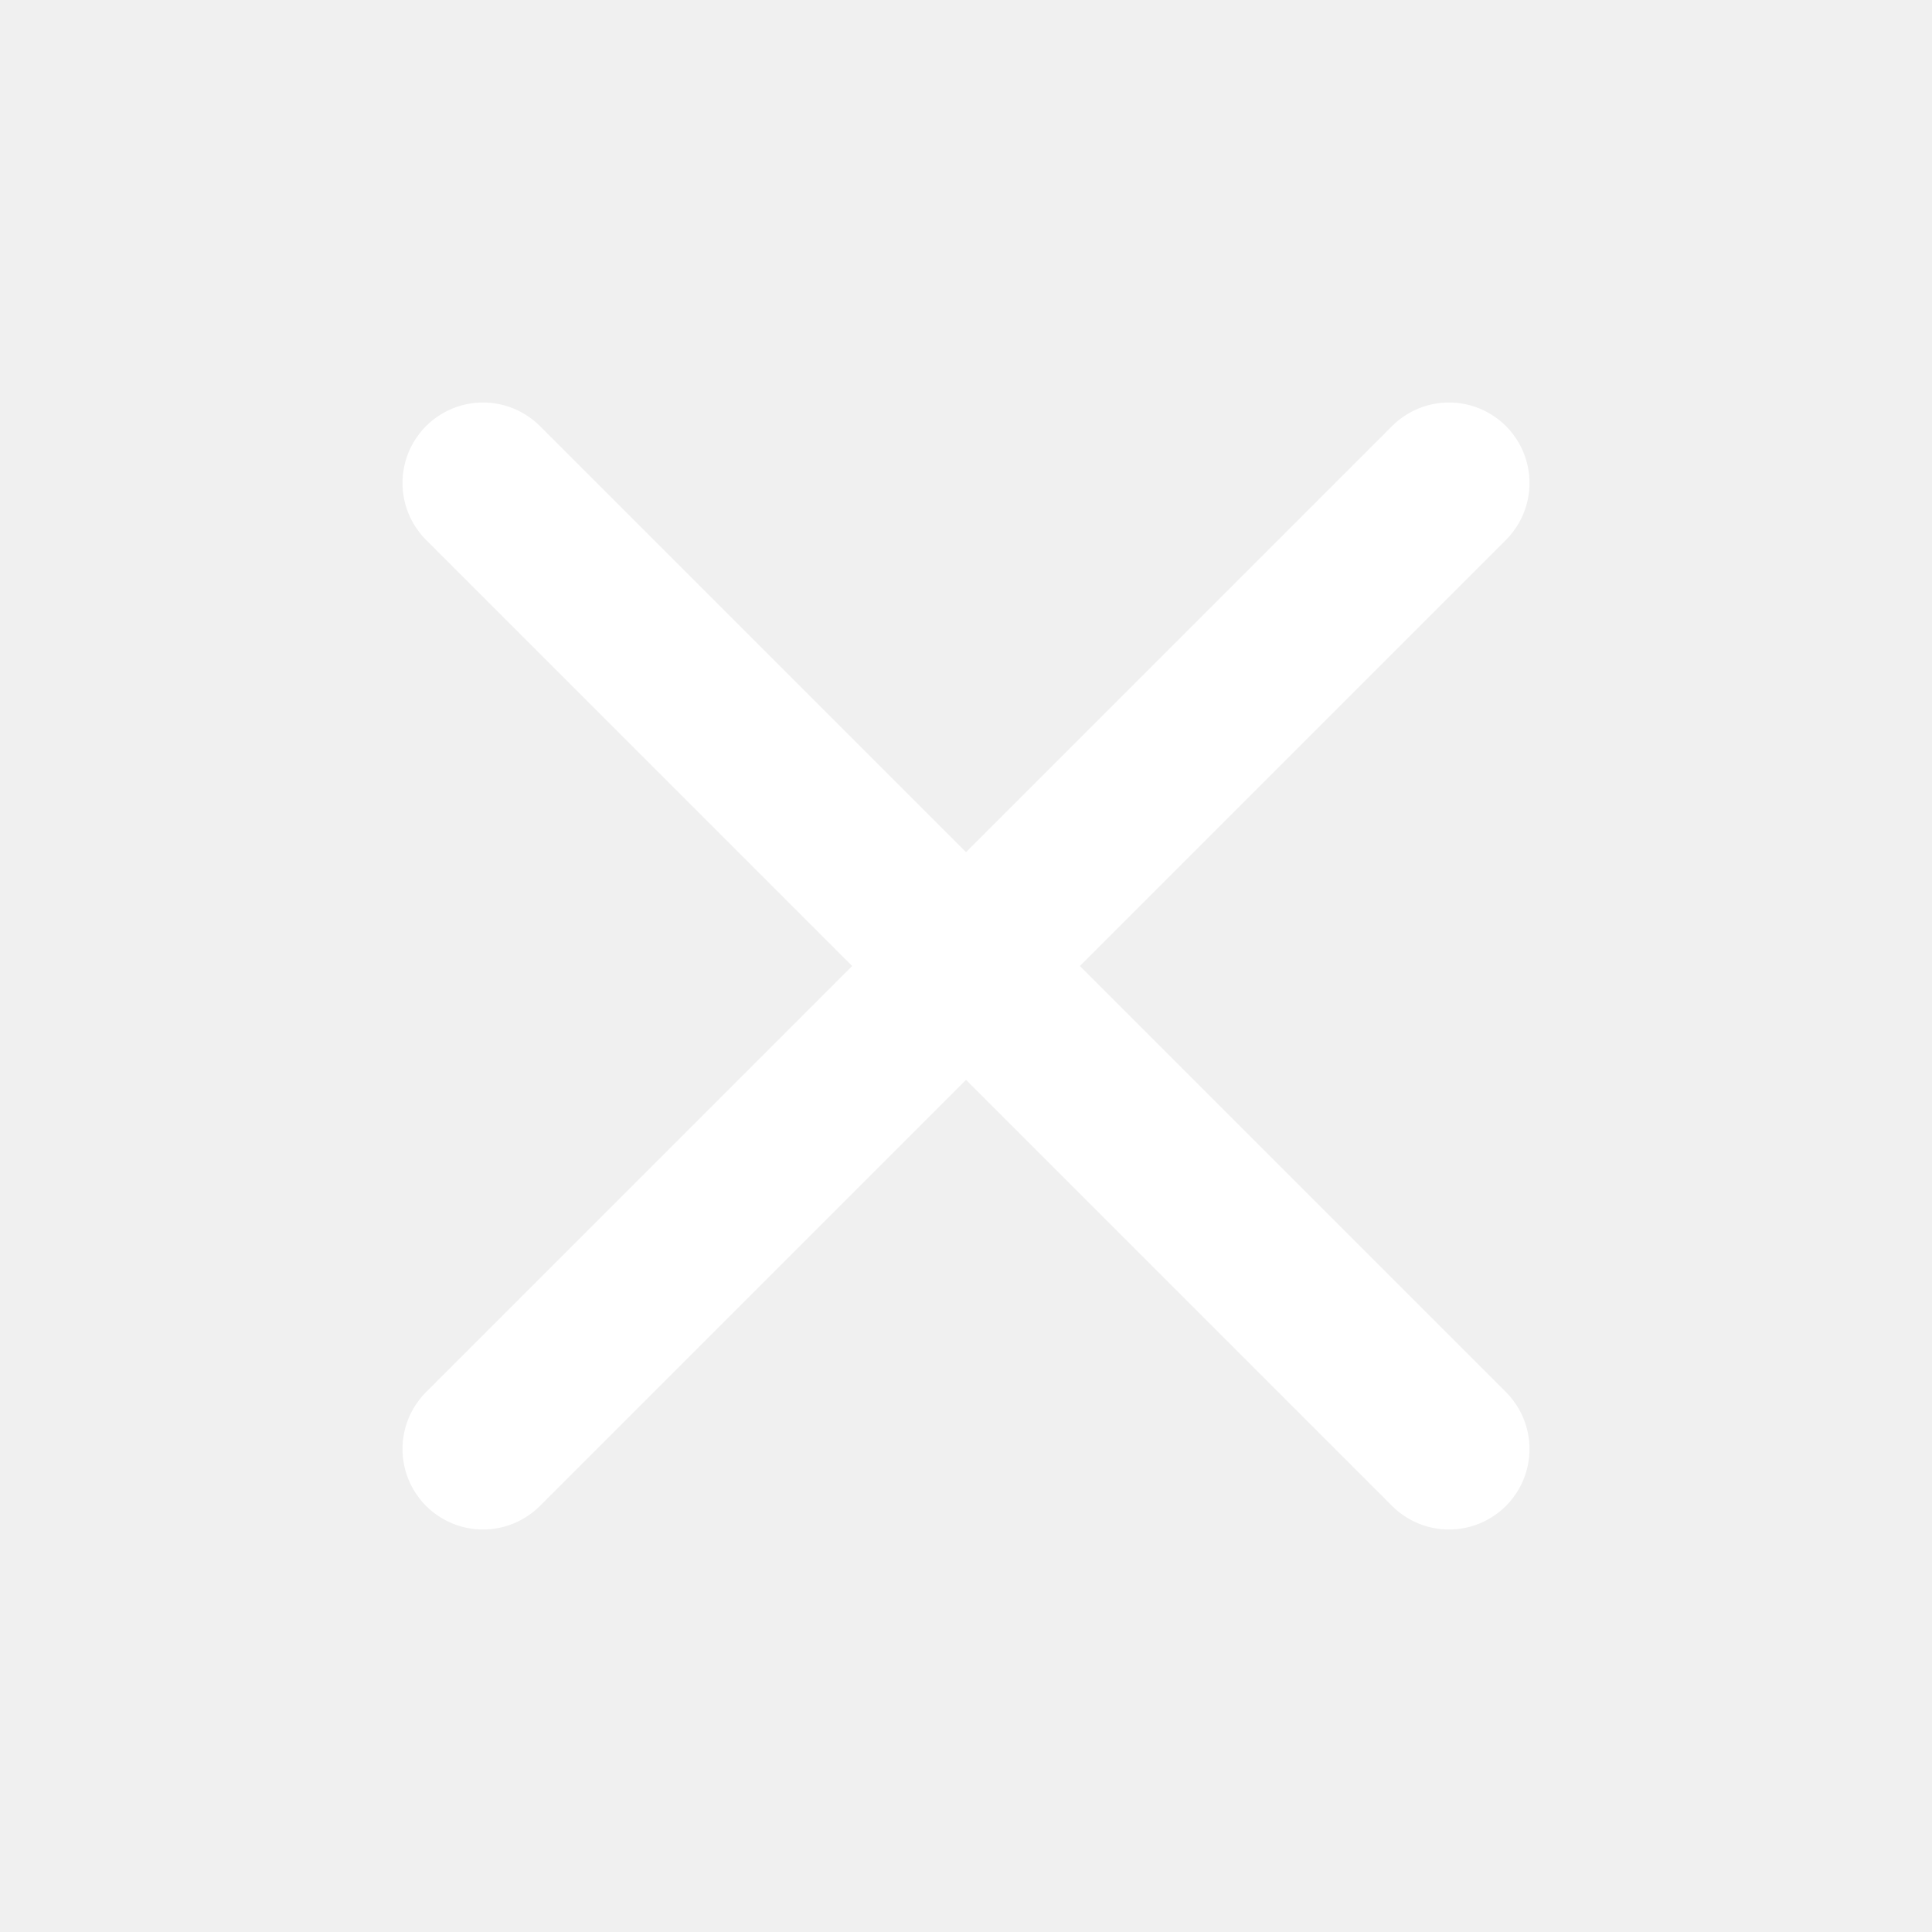
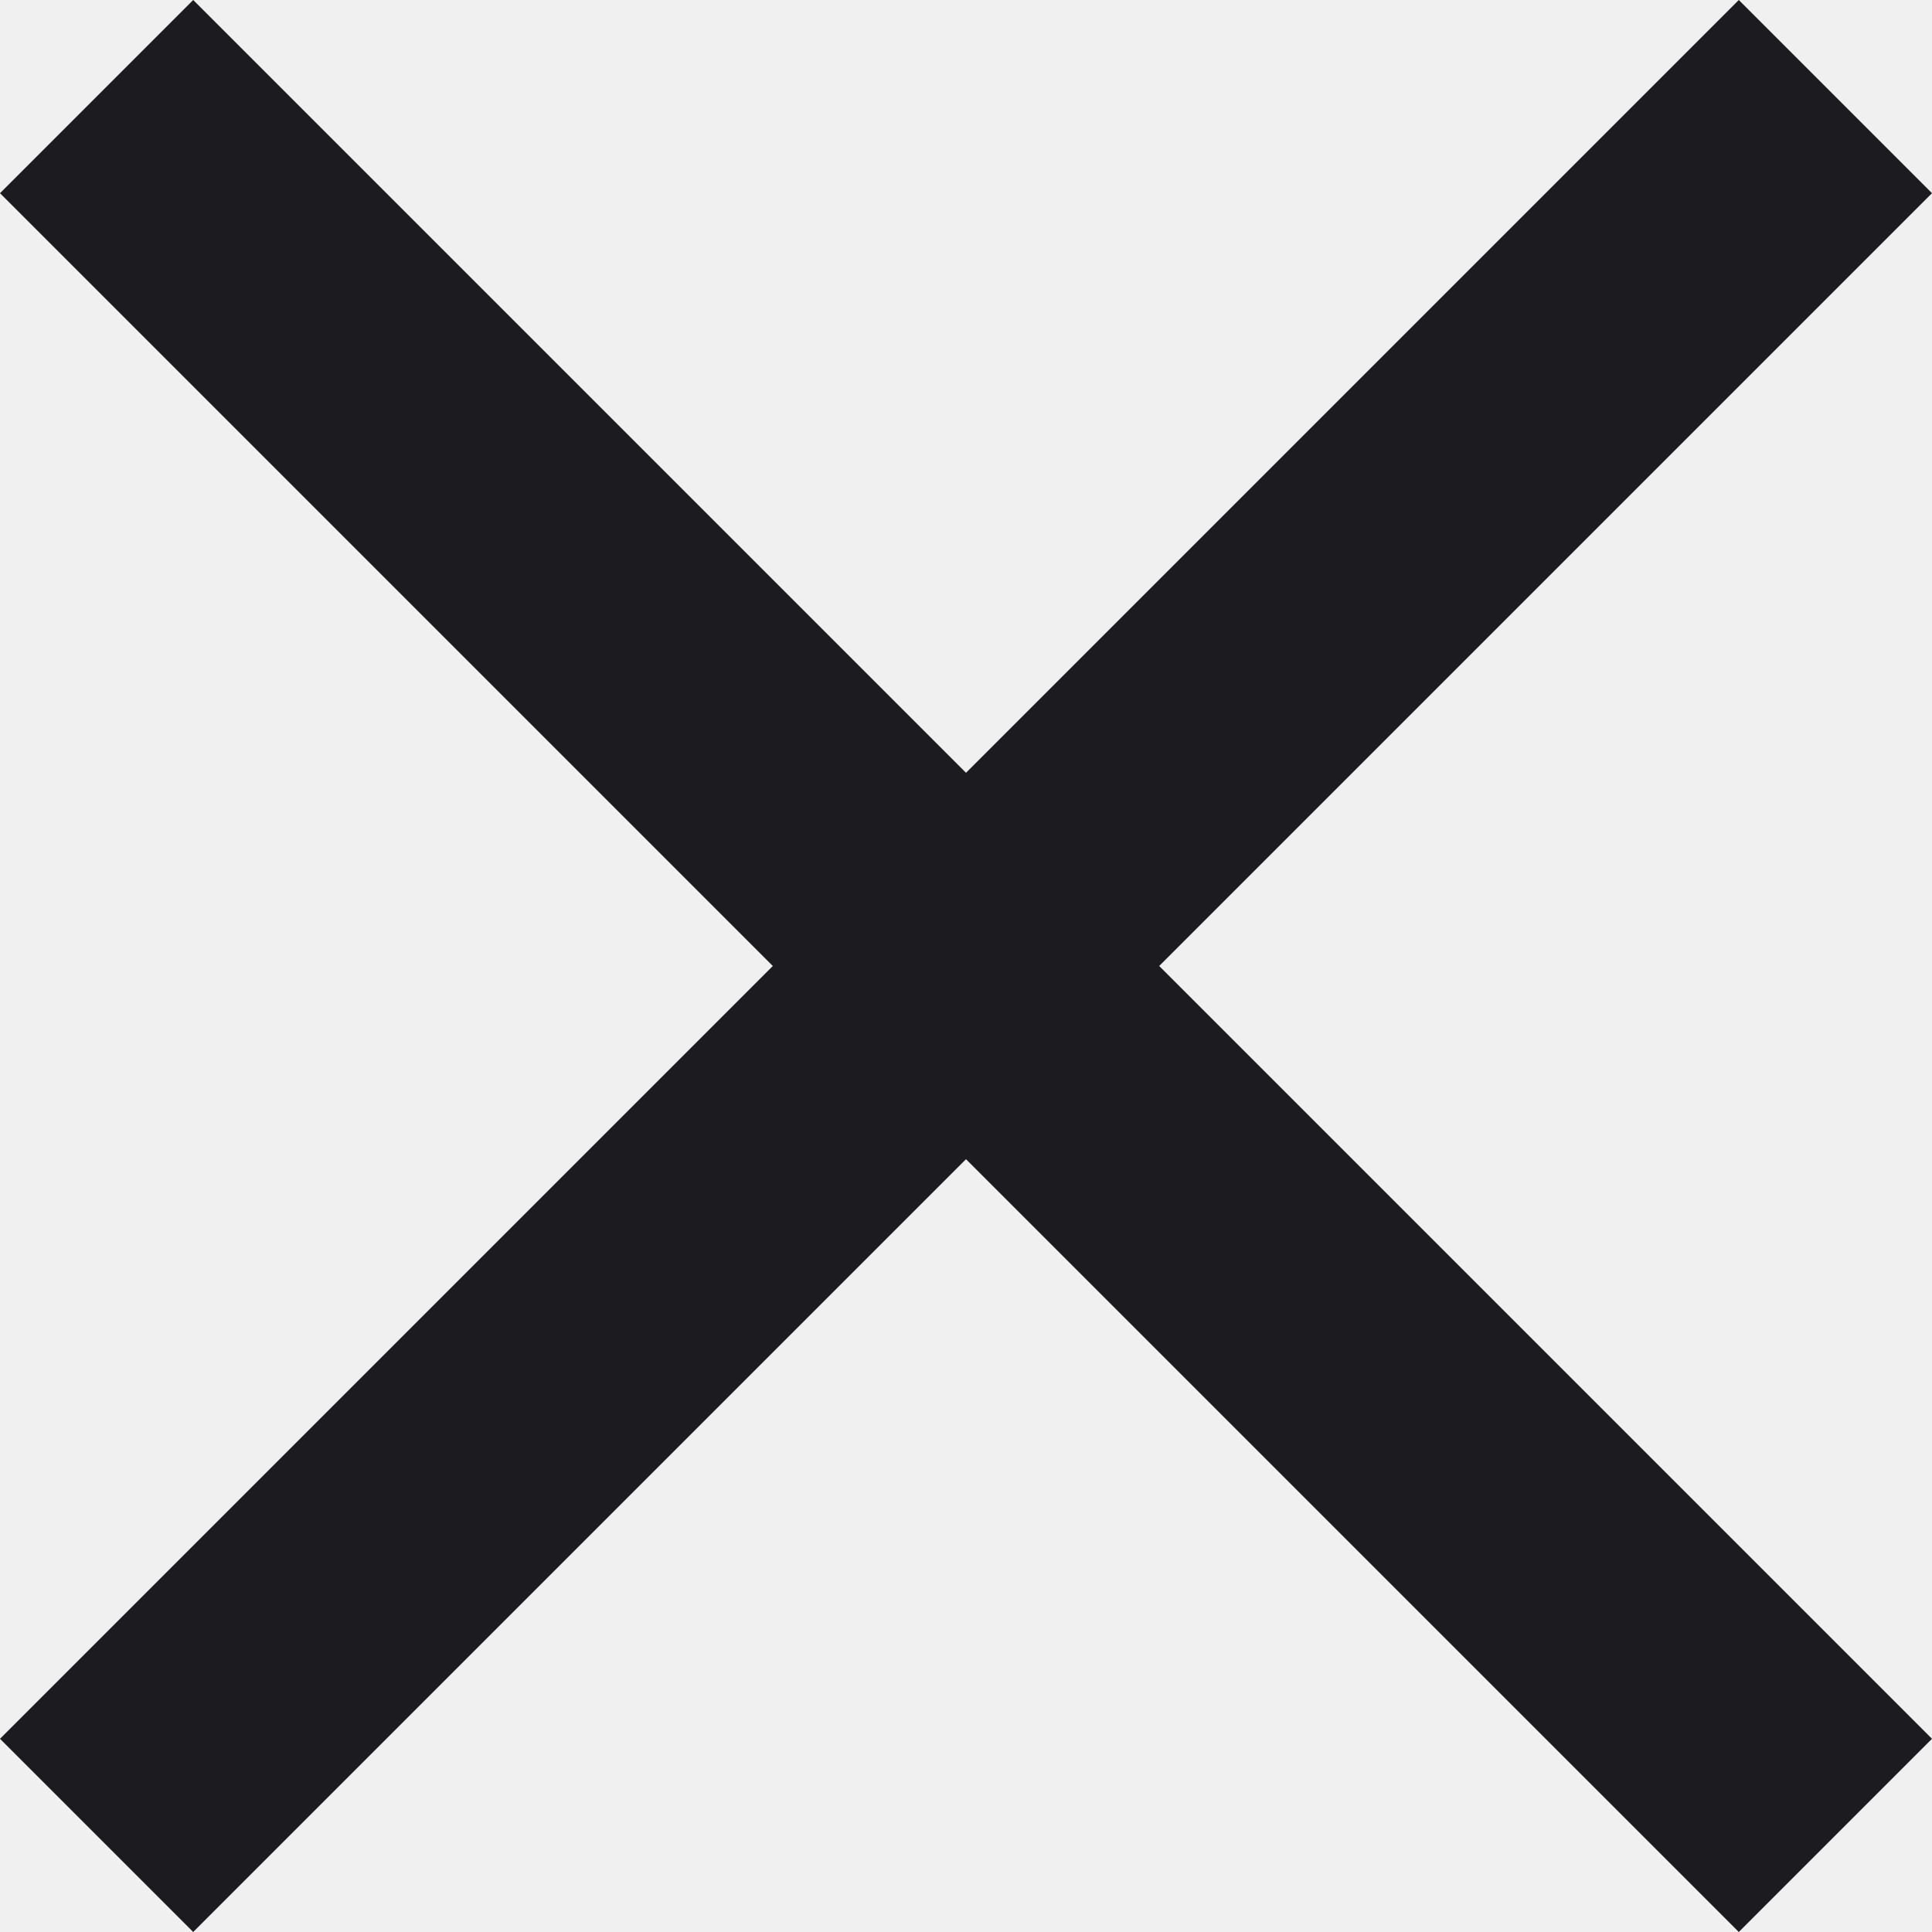
- <svg xmlns="http://www.w3.org/2000/svg" width="24" height="24" viewBox="0 0 24 24" fill="none">
-   <path d="M18 6L6 18" stroke="white" stroke-width="2" stroke-linecap="round" stroke-linejoin="round" />
-   <path d="M6 6L18 18" stroke="white" stroke-width="2" stroke-linecap="round" stroke-linejoin="round" />
+ <svg xmlns="http://www.w3.org/2000/svg" width="14" height="14" viewBox="0 0 14 14" fill="none">
+   <mask id="mask0_247_463" style="mask-type:alpha" maskUnits="userSpaceOnUse" x="-5" y="-5" width="24" height="24">
+     <rect x="-5" y="-5" width="24" height="24" fill="#D9D9D9" />
+   </mask>
+   <g mask="url(#mask0_247_463)">
+     <path d="M1.4 14L0 12.6L5.6 7L0 1.4L1.4 0L7 5.6L12.6 0L14 1.4L8.4 7L14 12.6L12.6 14L7 8.4L1.4 14Z" fill="#1C1B1F" />
+   </g>
</svg>
